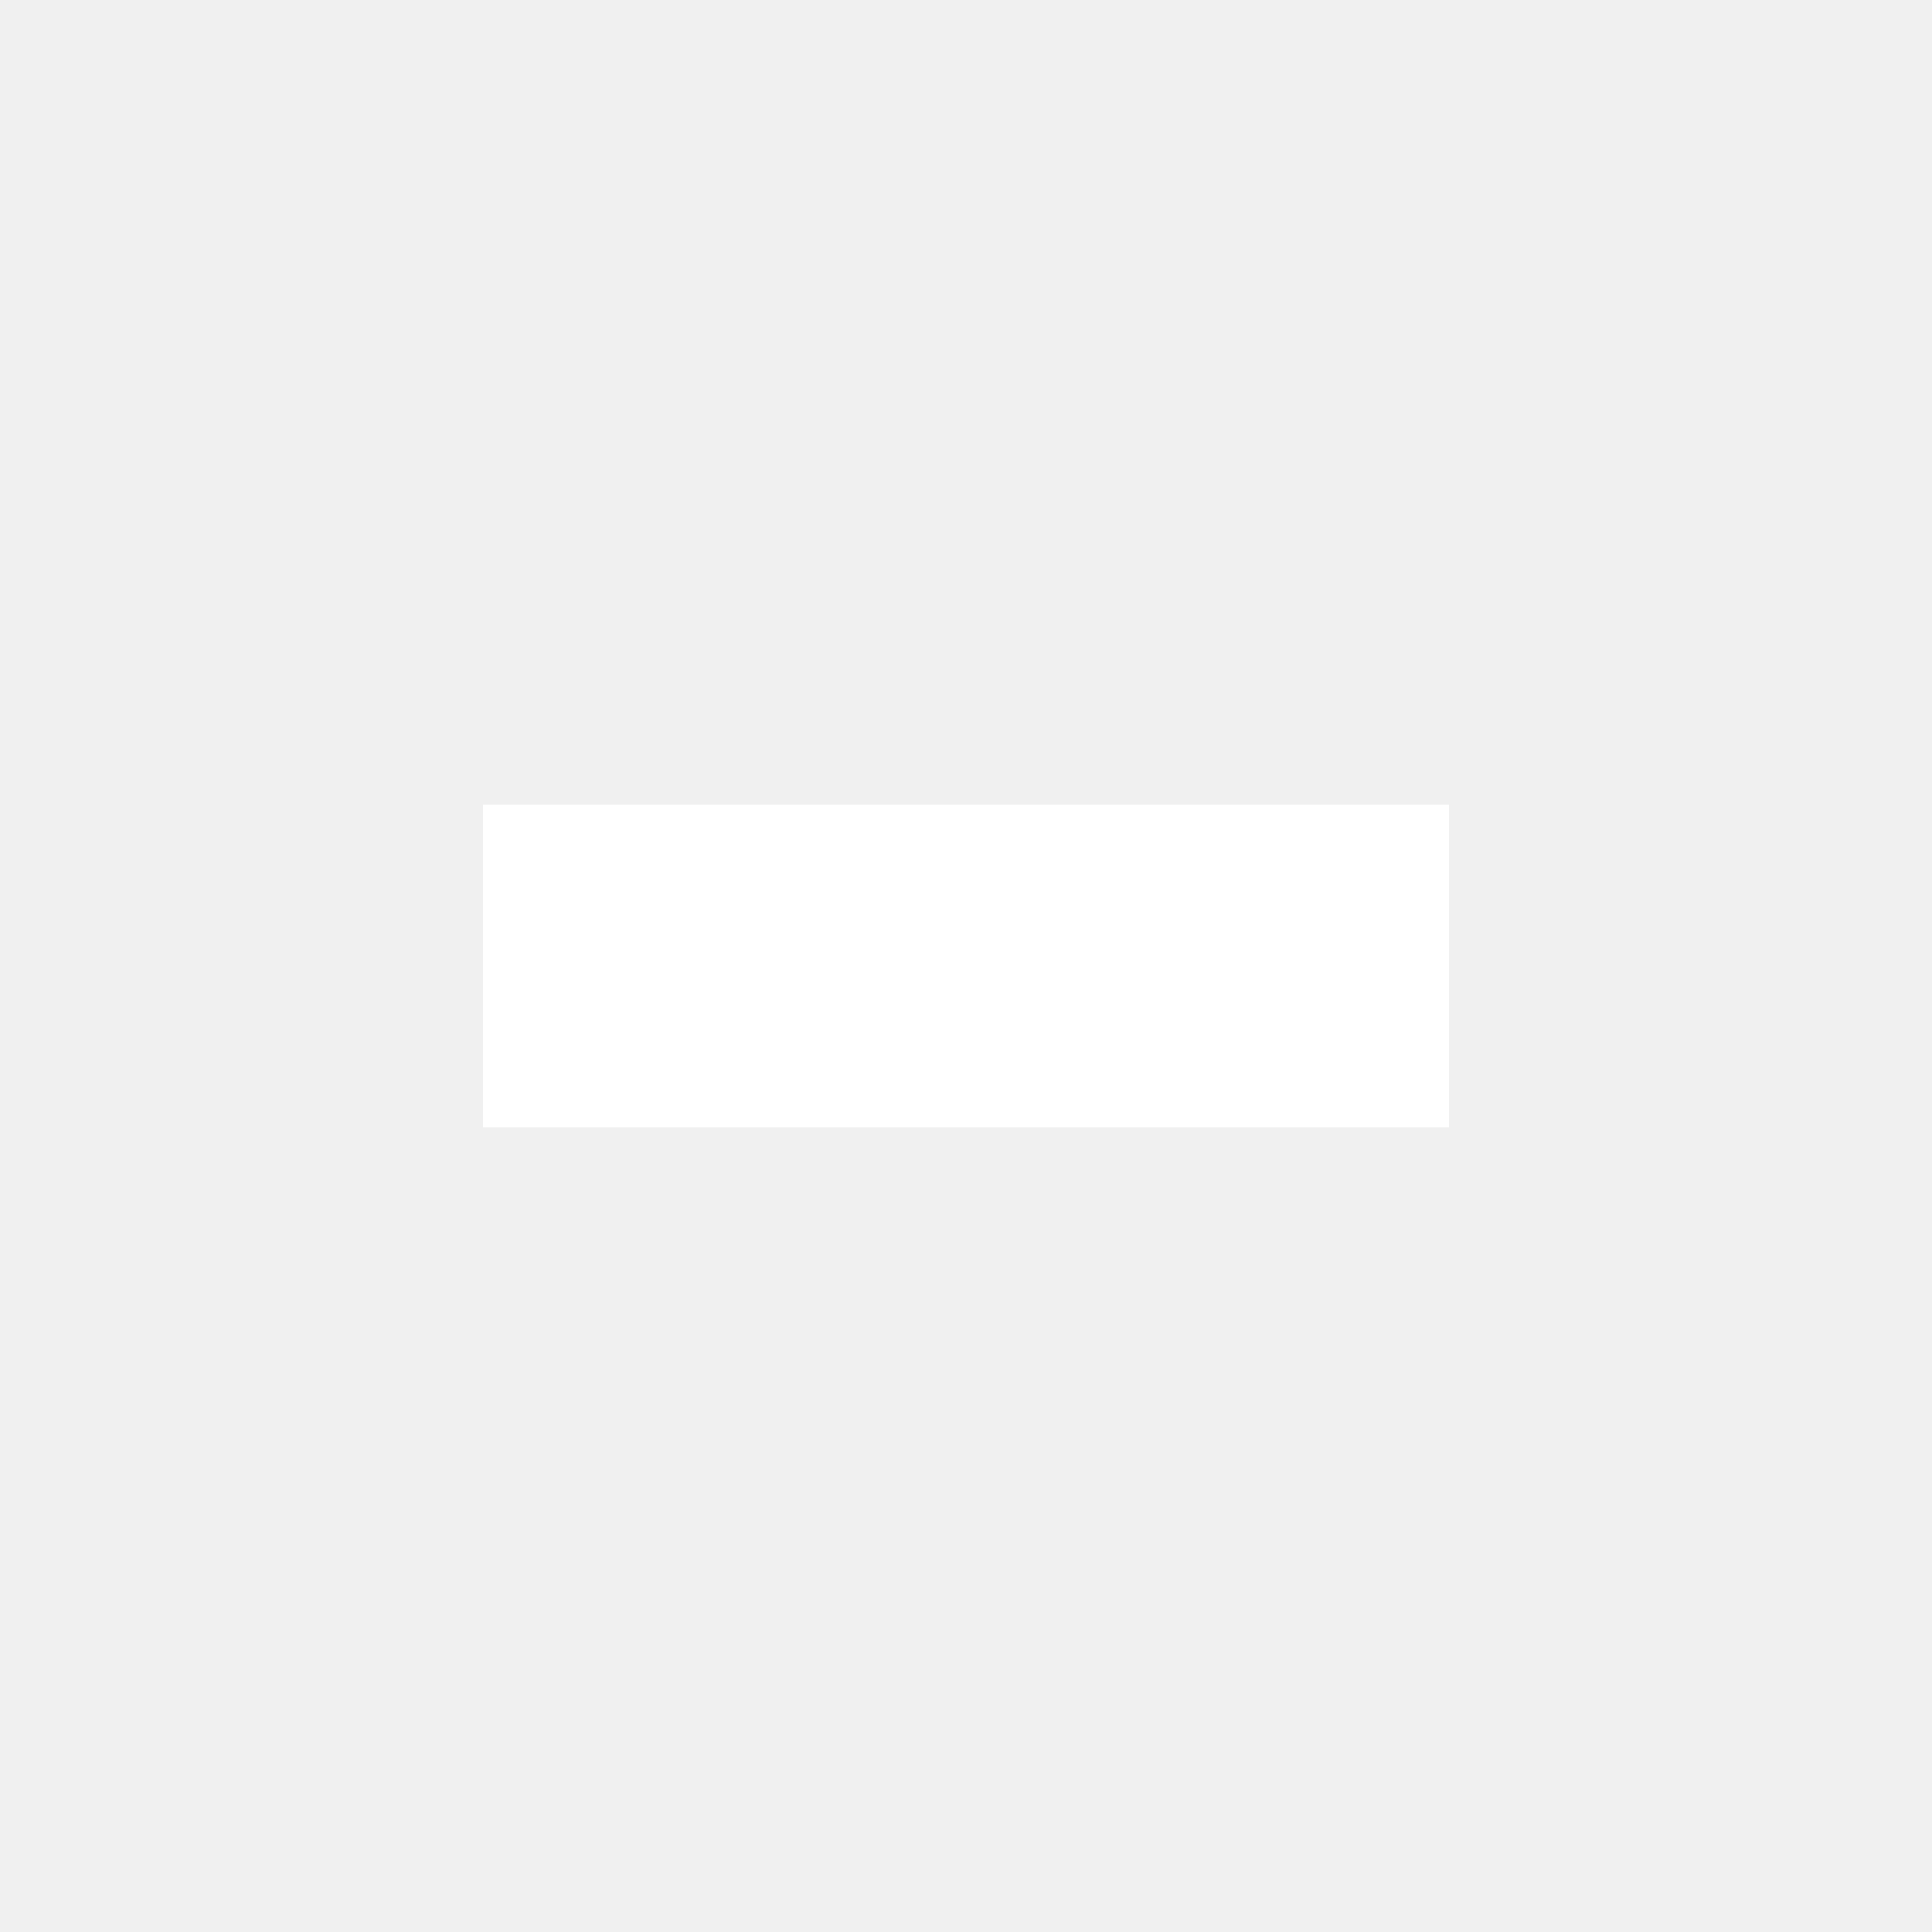
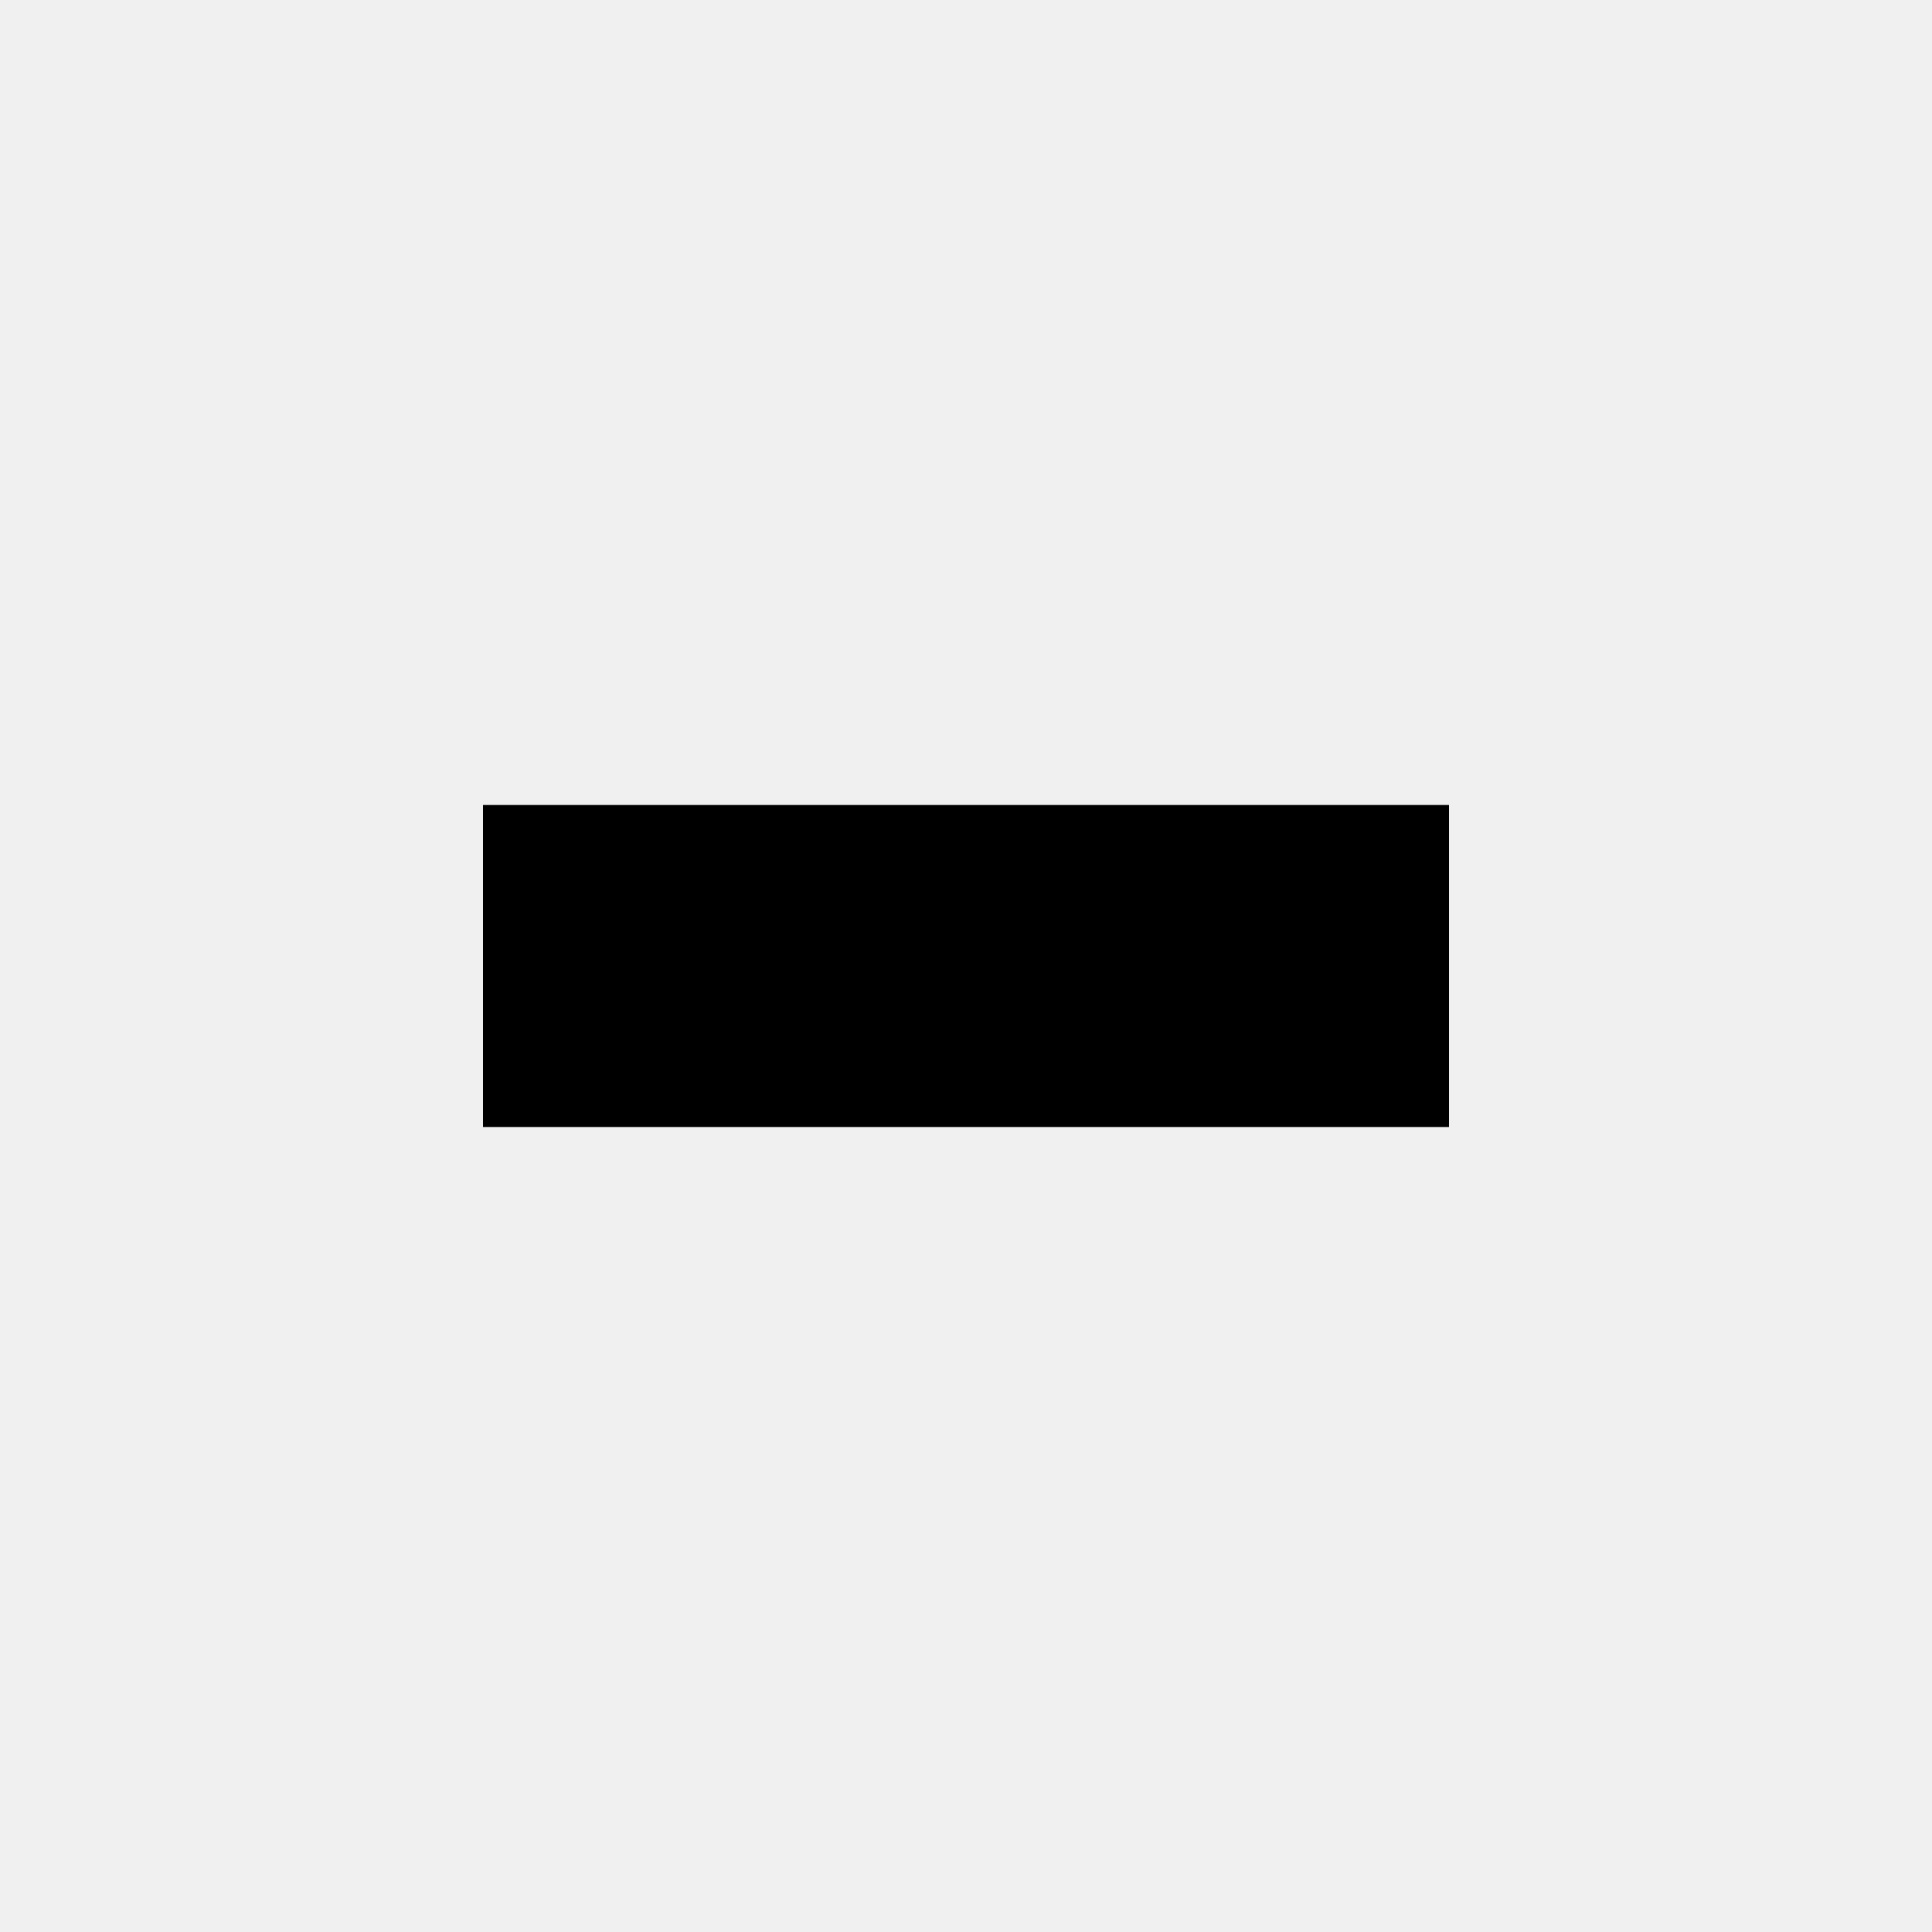
<svg xmlns="http://www.w3.org/2000/svg" version="1.1" id="Calque_1" x="0px" y="0px" viewBox="0 0 12 12" style="enable-background:new 0 0 12 12;" xml:space="preserve">
  <style type="text/css">
- 	.st0{fill-rule:evenodd;clip-rule:evenodd;fill:#FFFFFF;}
+ 	.st0{fill-rule:evenodd;clip-rule:evenodd;fill:{%color.white%};}
</style>
  <path class="st0" d="M3,7L3,7l0-2h6v2h0" />
</svg>
